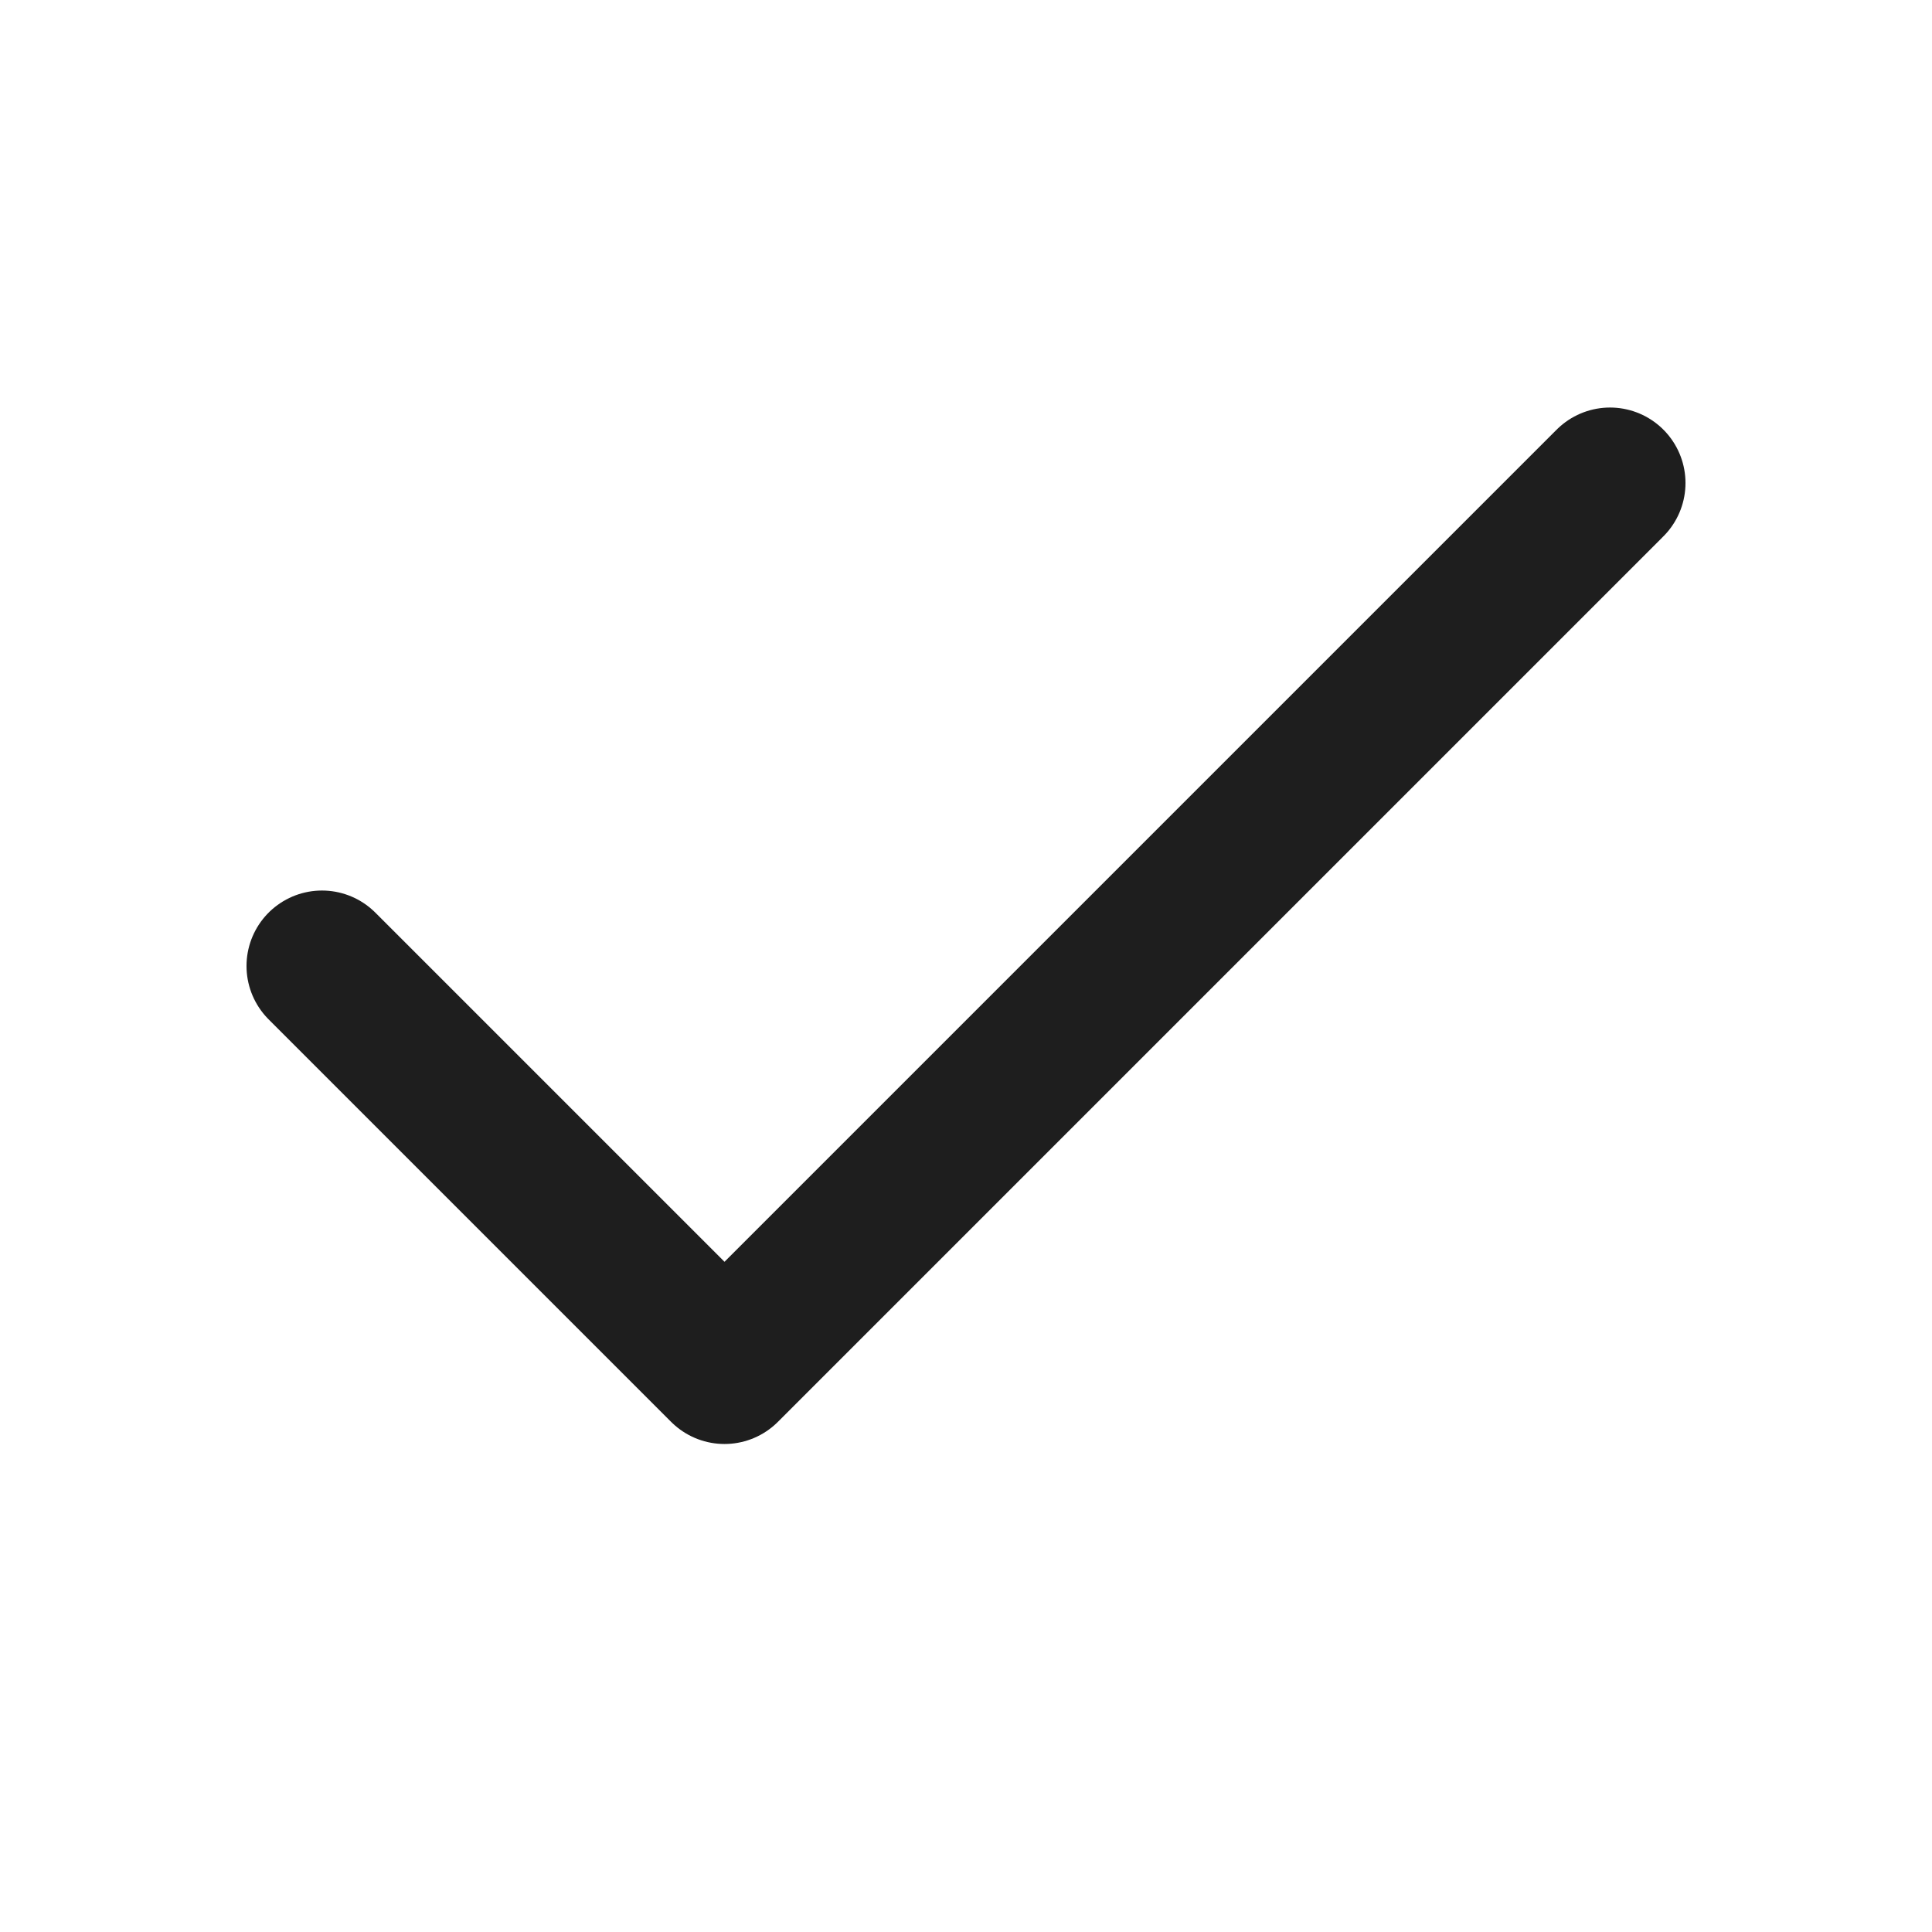
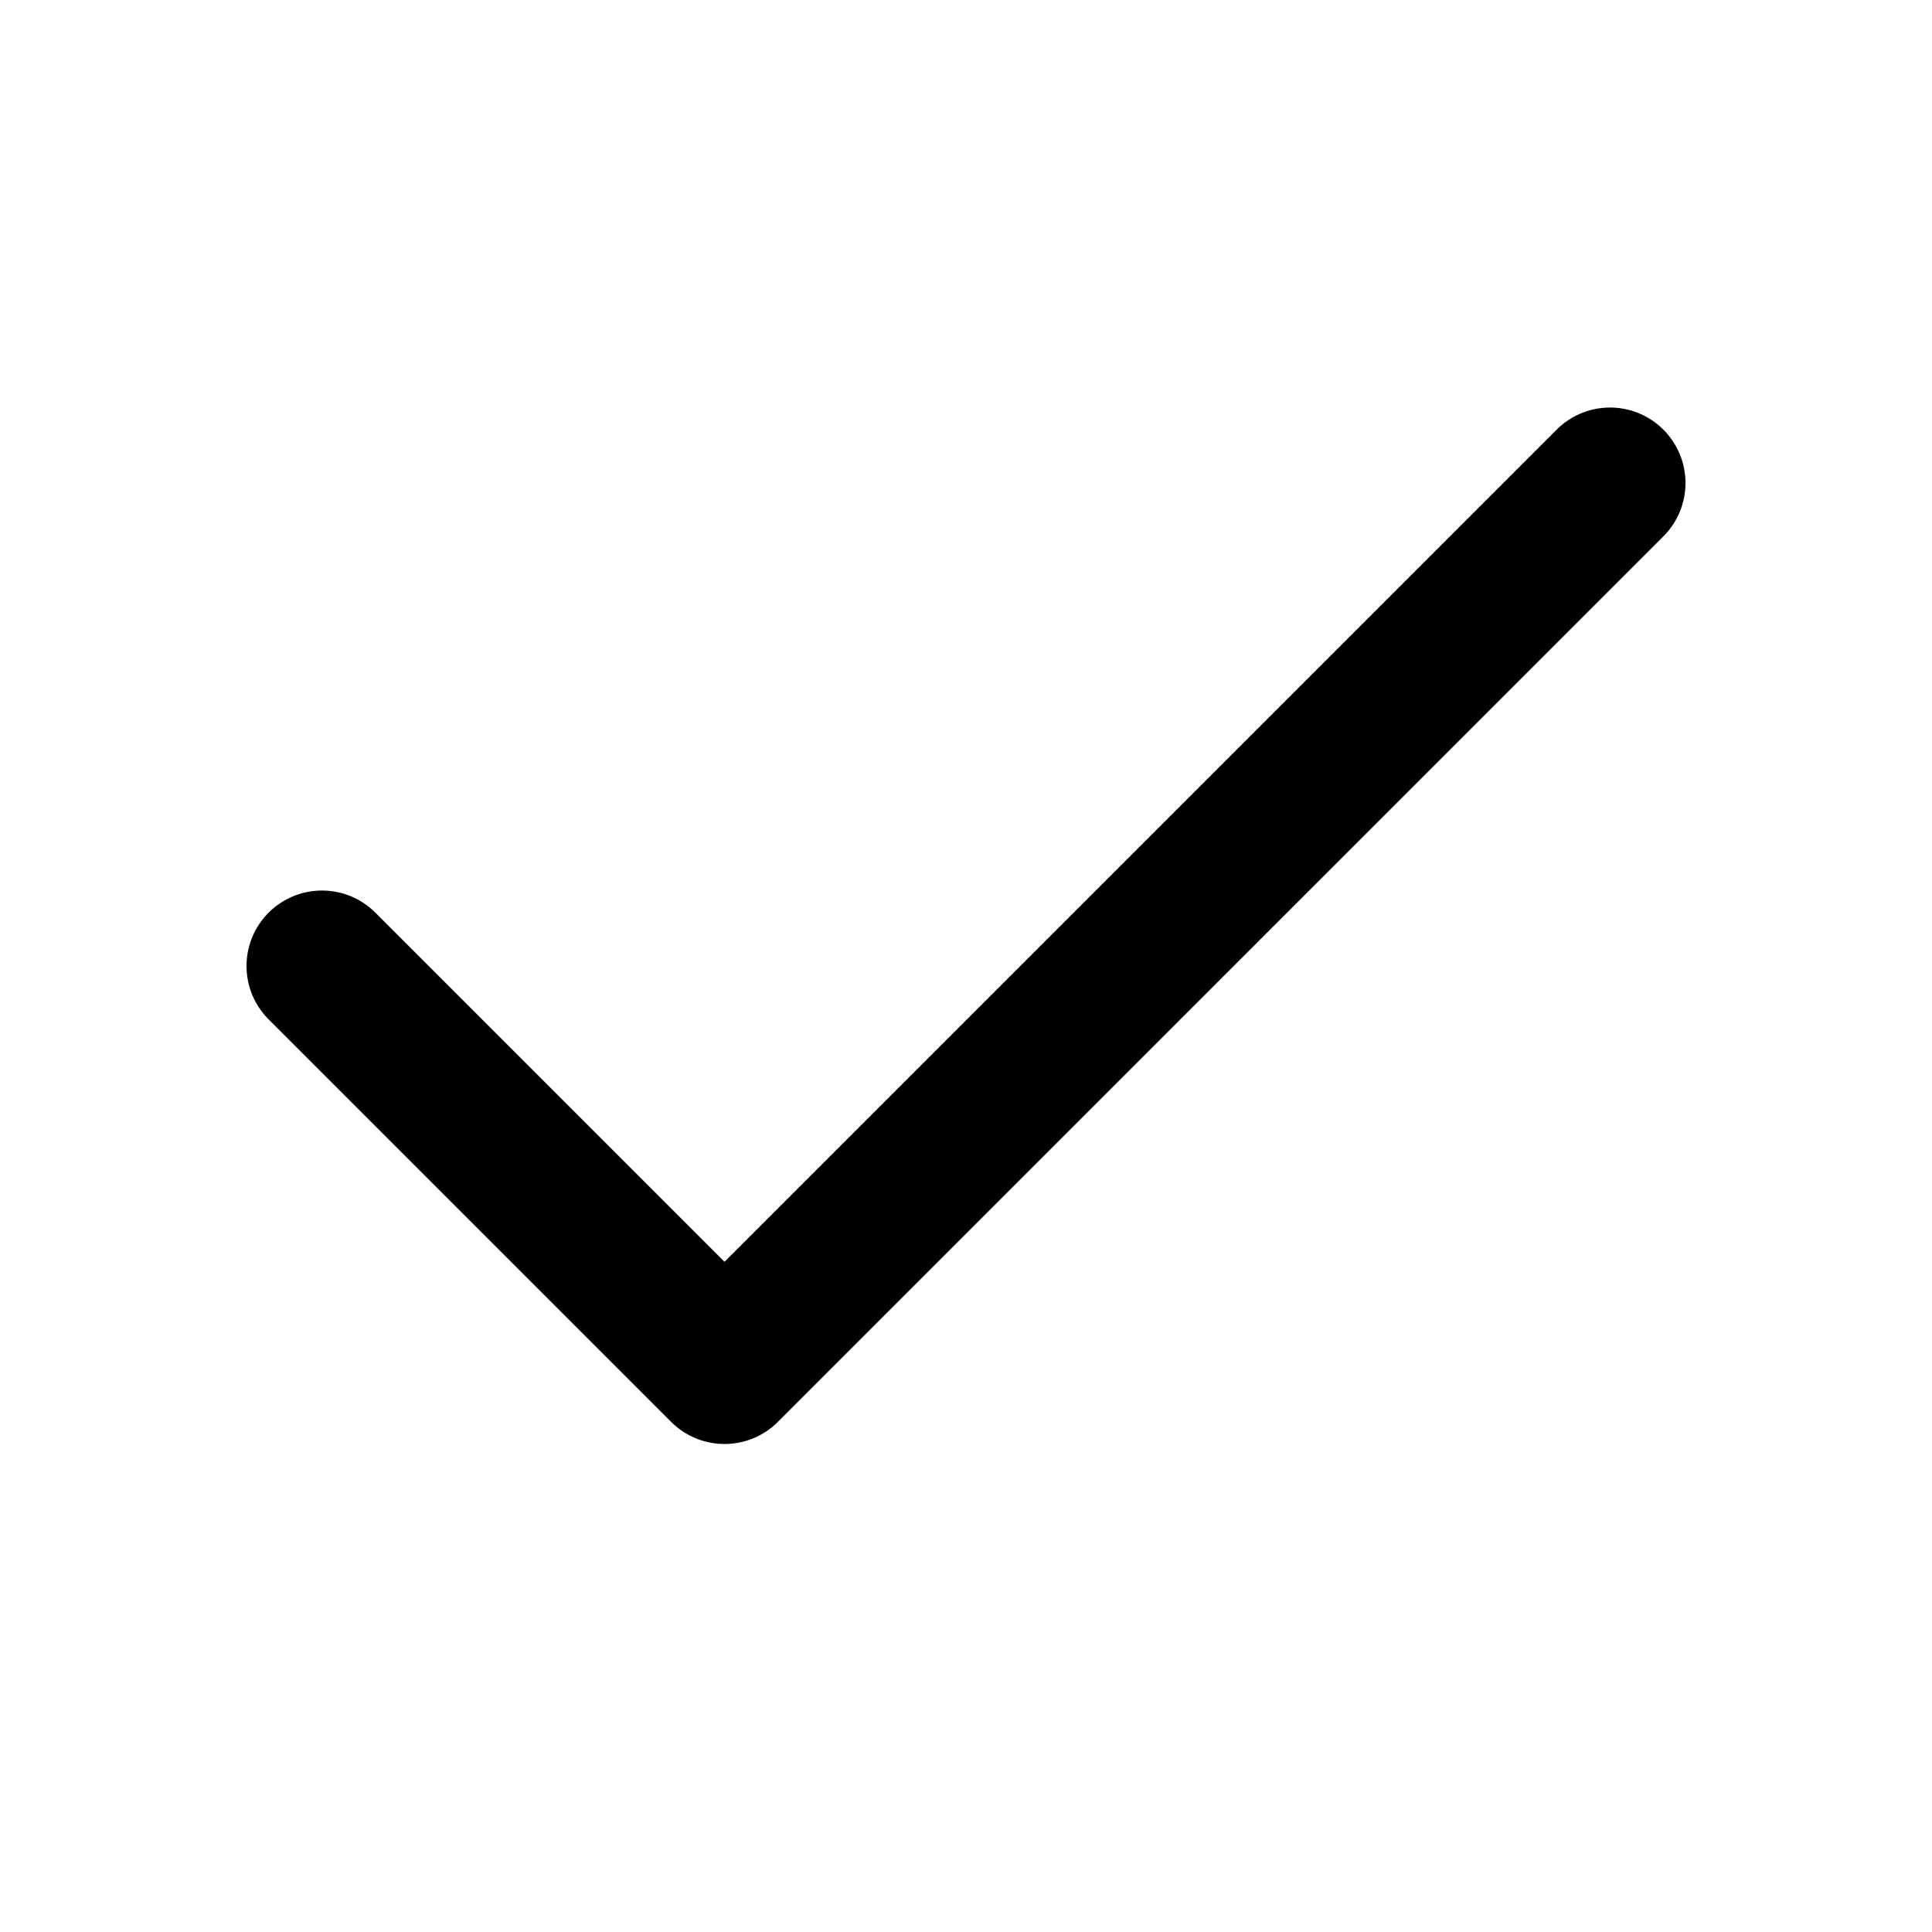
<svg xmlns="http://www.w3.org/2000/svg" viewBox="0 0 32 32" fill="none">
-   <path d="M26.667 8L12 22.667L5.333 16" stroke="#1E1E1E" stroke-width="2.5" stroke-linecap="round" stroke-linejoin="round" />
+   <path d="M26.667 8L12 22.667L5.333 16" stroke="currentColor" stroke-width="2.5" stroke-linecap="round" stroke-linejoin="round" />
</svg>
